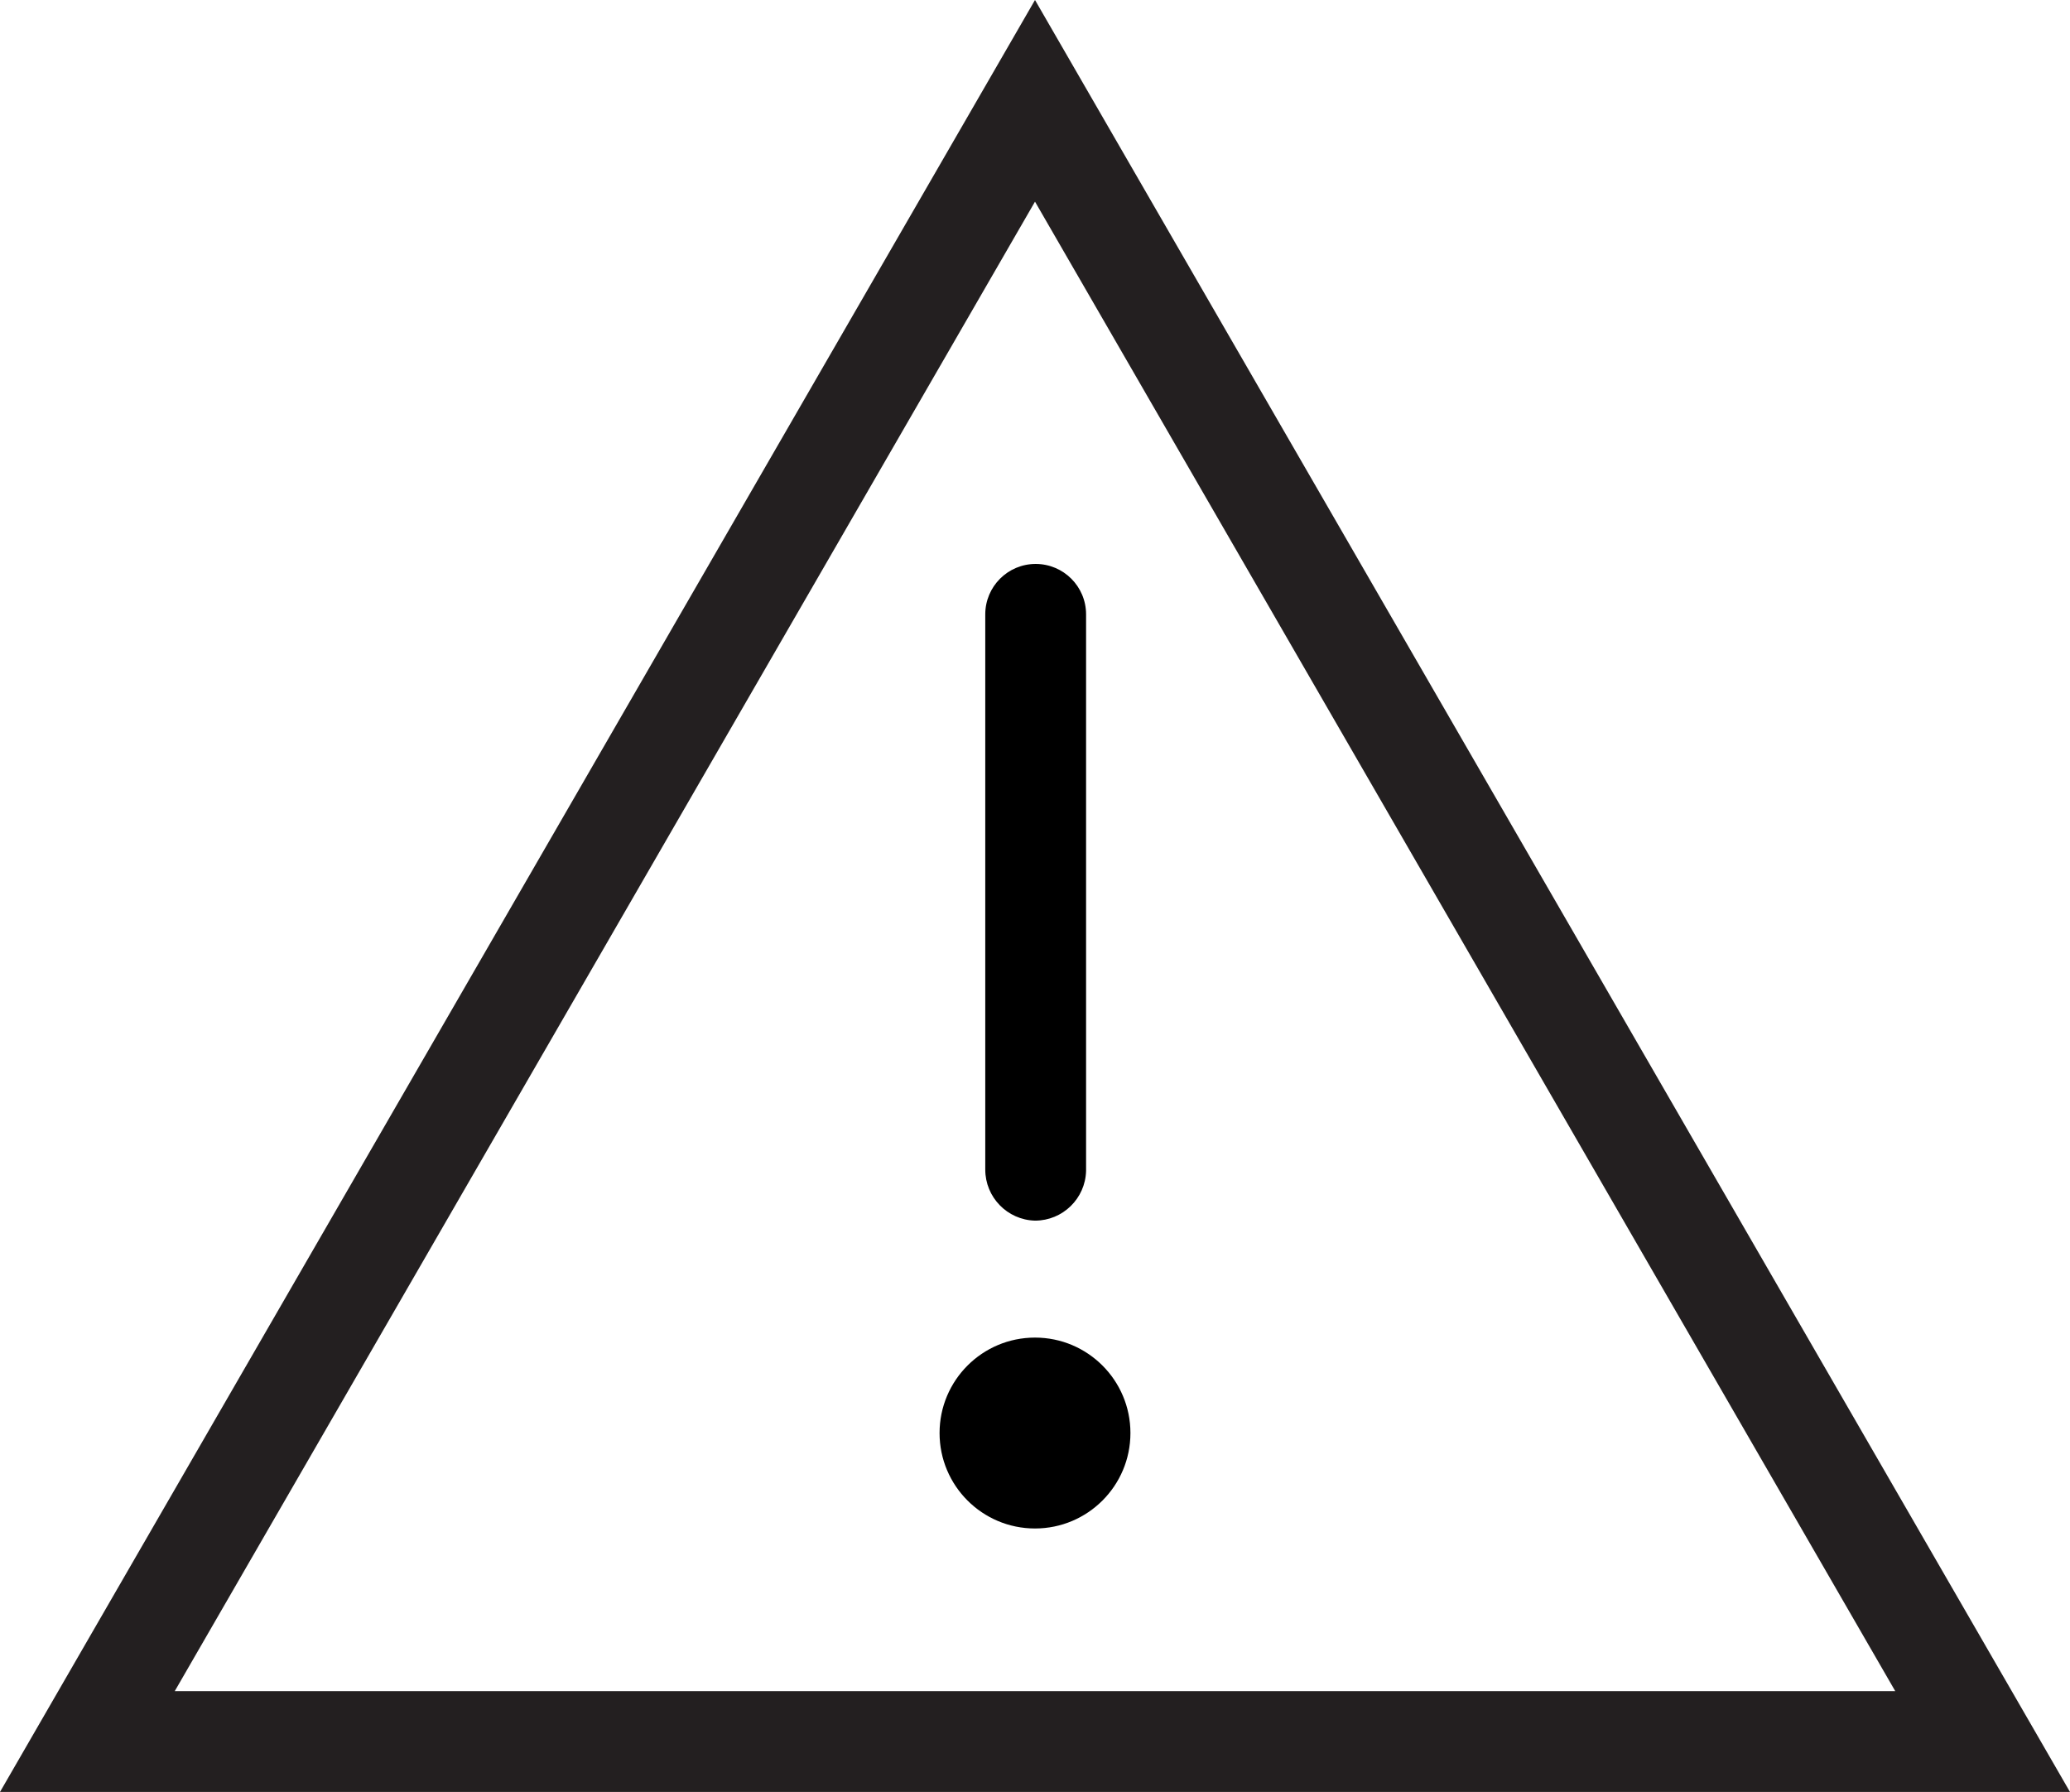
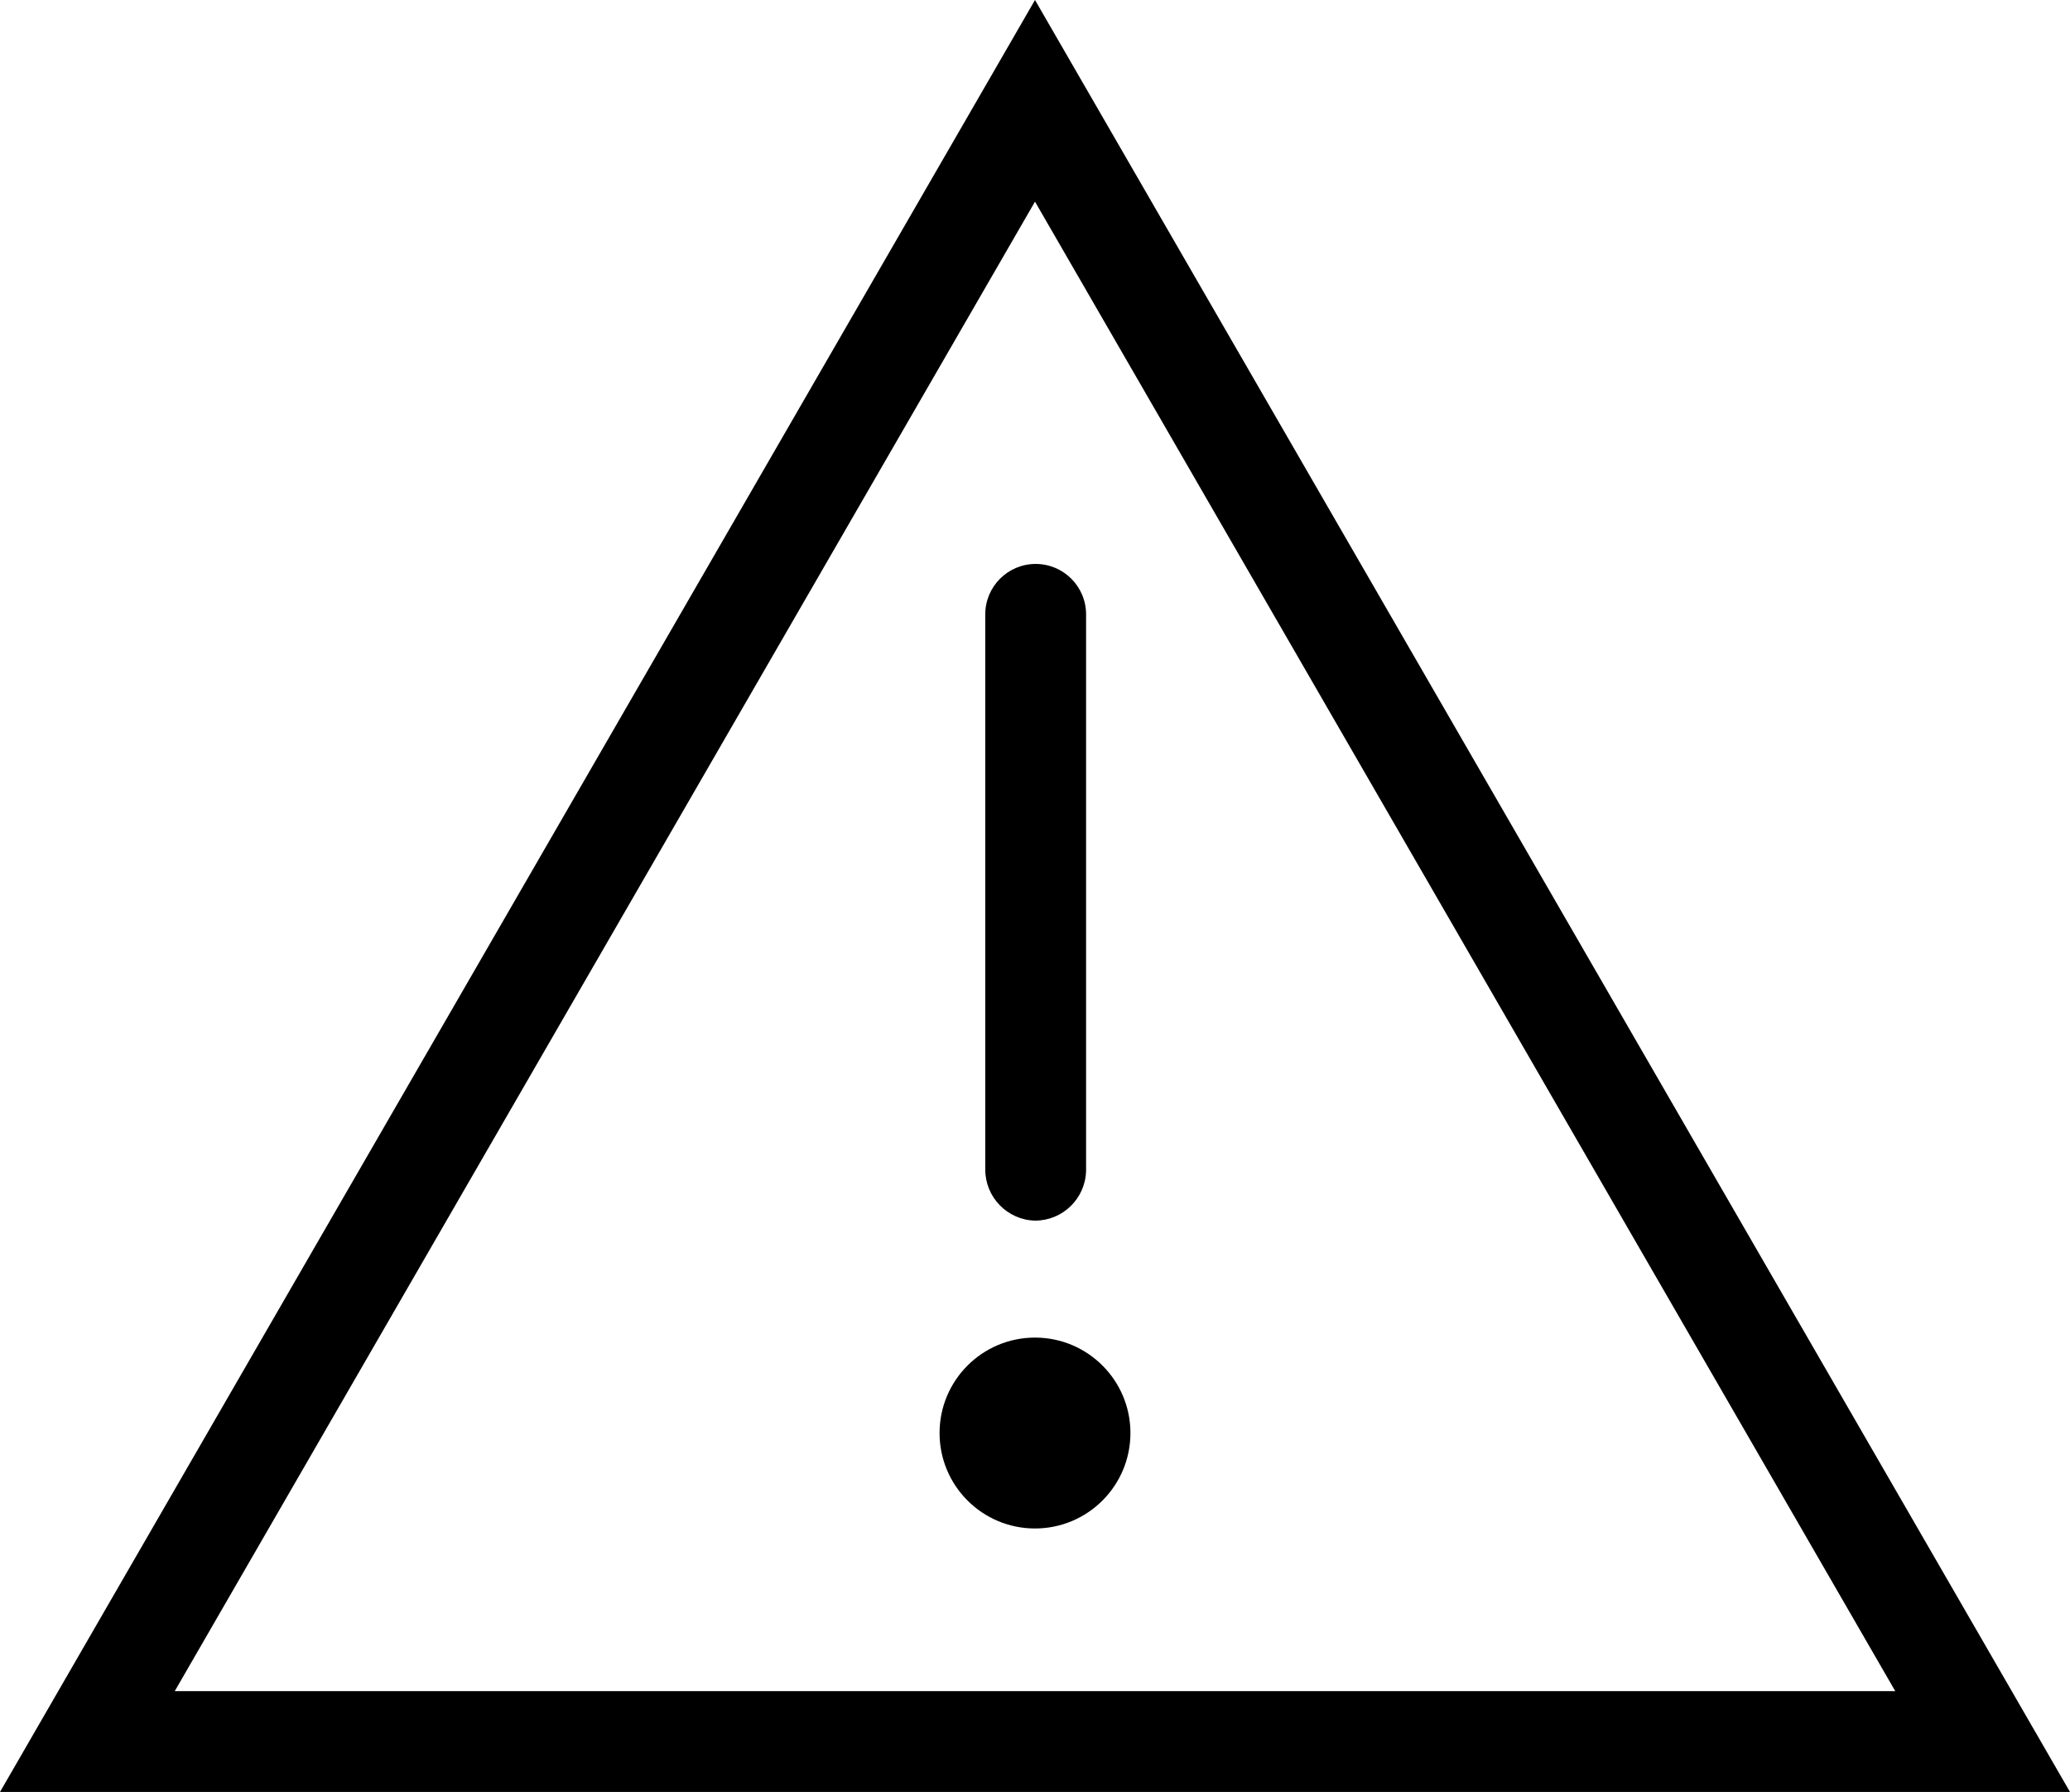
- <svg xmlns="http://www.w3.org/2000/svg" viewBox="0 0 15.4 13.33">
-   <path d="M7.7,0,0,13.33H15.4Zm0,1.5,6.4,11.08H1.3Z" fill="#231f20" />
+ <svg viewBox="0 0 15.4 13.33">
+   <path d="M7.7,0,0,13.33H15.4Zm0,1.5,6.4,11.08H1.3Z" />
  <path d="M7.7,9.08a.38.38,0,0,0,.38-.37V4.57a.37.37,0,0,0-.75,0V8.7A.38.38,0,0,0,7.7,9.08Z" />
  <circle cx="7.7" cy="10.66" r="0.71" />
</svg>
